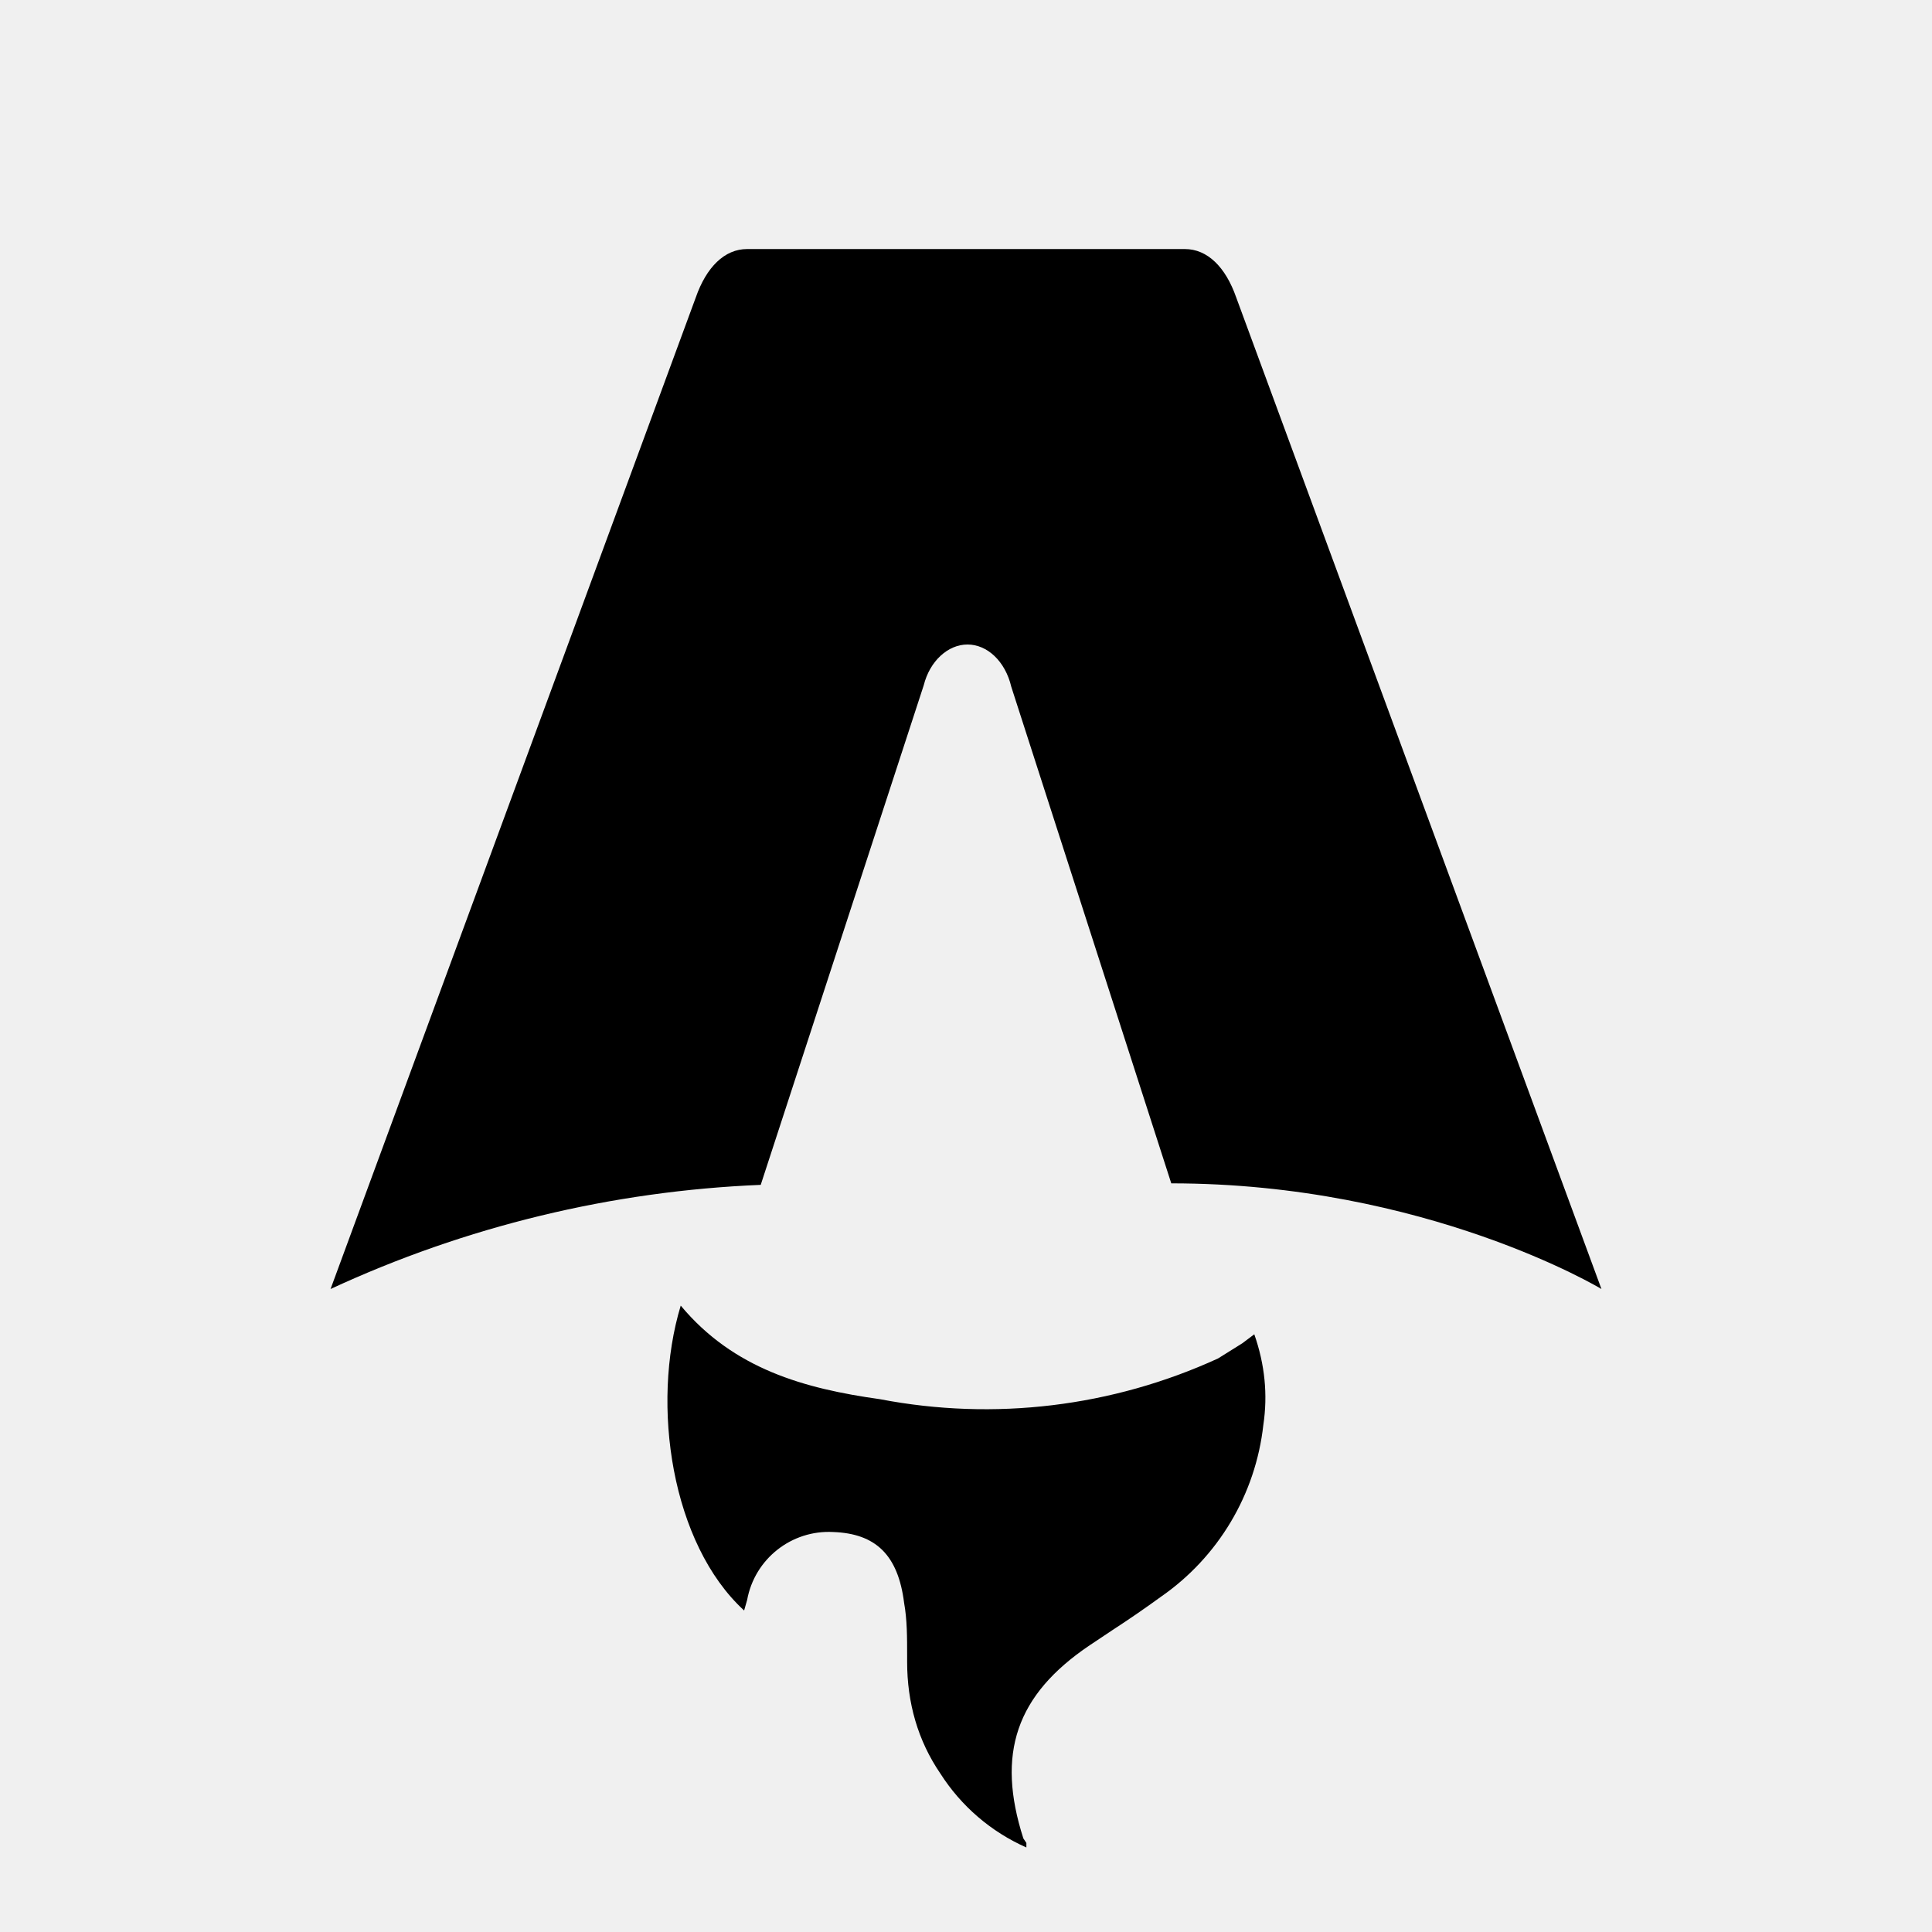
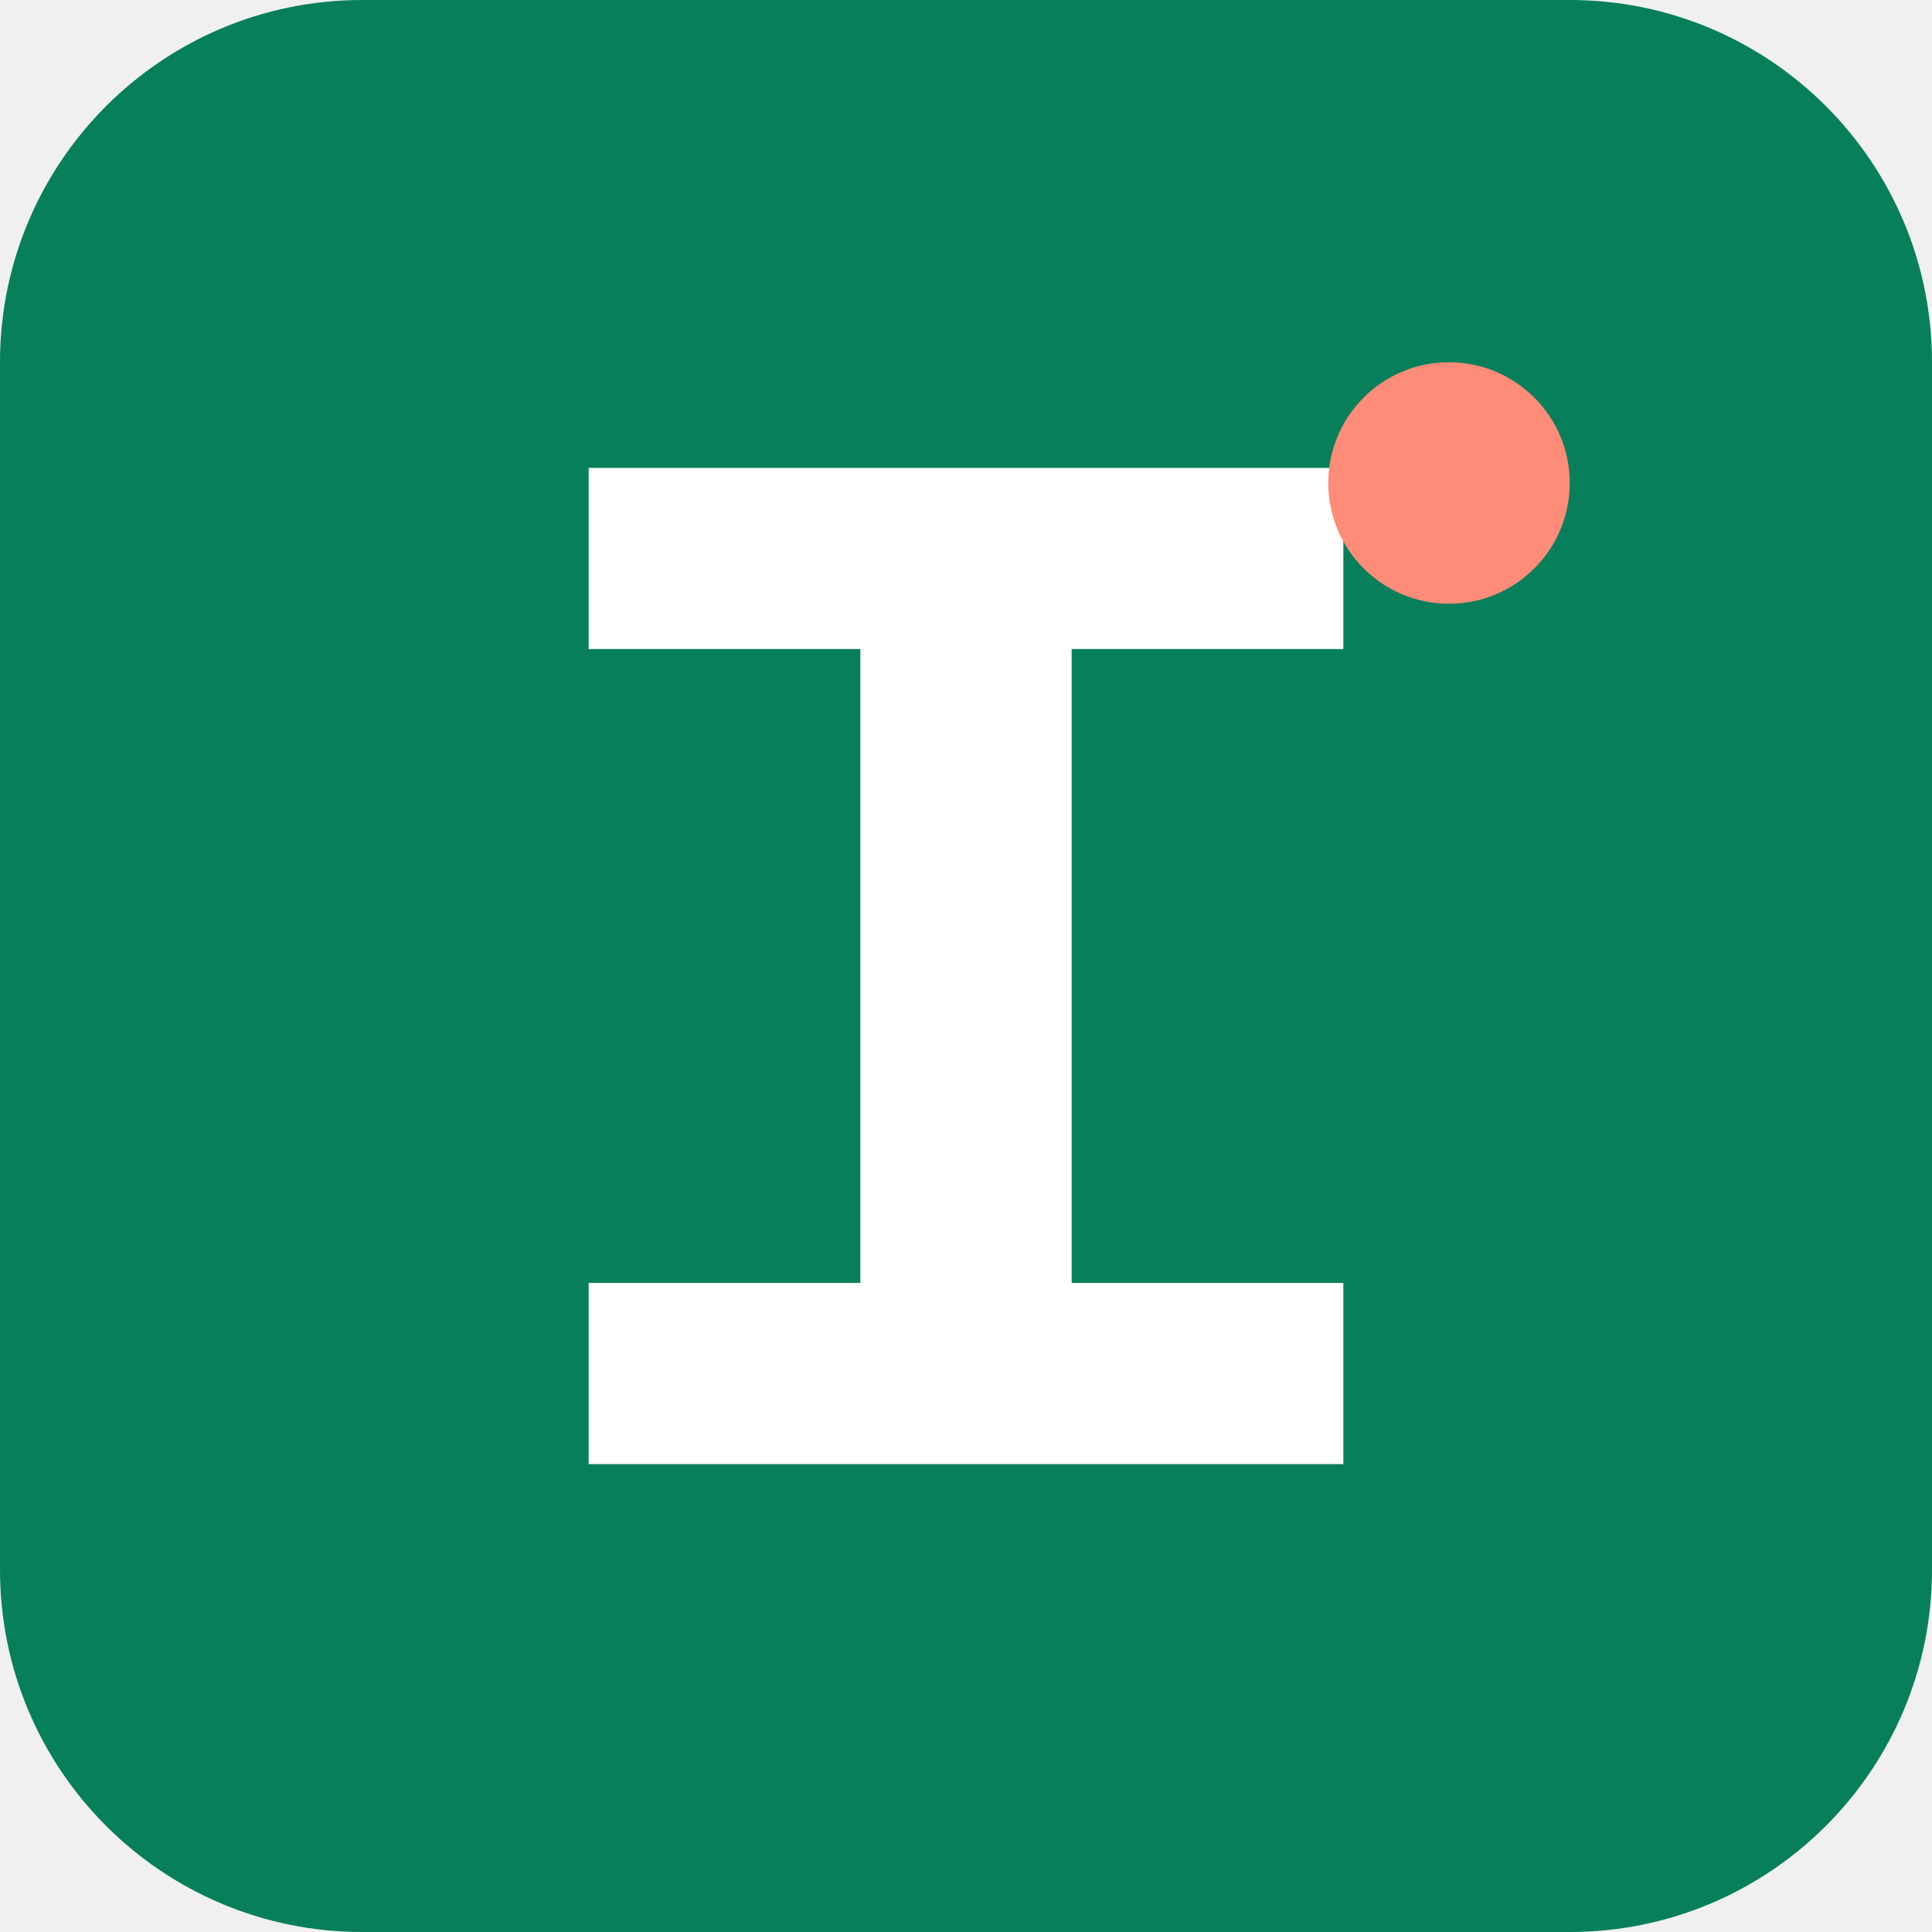
- <svg xmlns="http://www.w3.org/2000/svg" fill="none" viewBox="0 0 128 128">
-   <path d="M50.4 78.5a75.1 75.1 0 0 0-28.5 6.9l24.2-65.7c.7-2 1.9-3.2 3.4-3.2h29c1.5 0 2.7 1.2 3.4 3.2l24.2 65.7s-11.6-7-28.5-7L67 45.5c-.4-1.7-1.6-2.8-2.9-2.8-1.3 0-2.5 1.1-2.9 2.7L50.4 78.5Zm-1.1 28.2Zm-4.2-20.2c-2 6.6-.6 15.8 4.2 20.2a17.5 17.5 0 0 1 .2-.7 5.5 5.5 0 0 1 5.7-4.5c2.8.1 4.3 1.5 4.7 4.7.2 1.1.2 2.3.2 3.5v.4c0 2.7.7 5.2 2.2 7.4a13 13 0 0 0 5.7 4.9v-.3l-.2-.3c-1.8-5.6-.5-9.5 4.4-12.8l1.5-1a73 73 0 0 0 3.2-2.2 16 16 0 0 0 6.8-11.4c.3-2 .1-4-.6-6l-.8.6-1.6 1a37 37 0 0 1-22.4 2.7c-5-.7-9.7-2-13.2-6.2Z" />
-   <style>
-         path { fill: #000; }
-         @media (prefers-color-scheme: dark) {
-             path { fill: #FFF; }
-         }
-     </style>
+ <svg xmlns="http://www.w3.org/2000/svg" viewBox="0 0 128 128">
+   <rect width="128" height="128" rx="24" fill="#087f5b" />
+   <path d="M39 31h50v12H71v42h18v12H39V85h18V43H39z" fill="#fff" />
+   <circle cx="96" cy="32" r="8" fill="#ff8b79" />
</svg>
